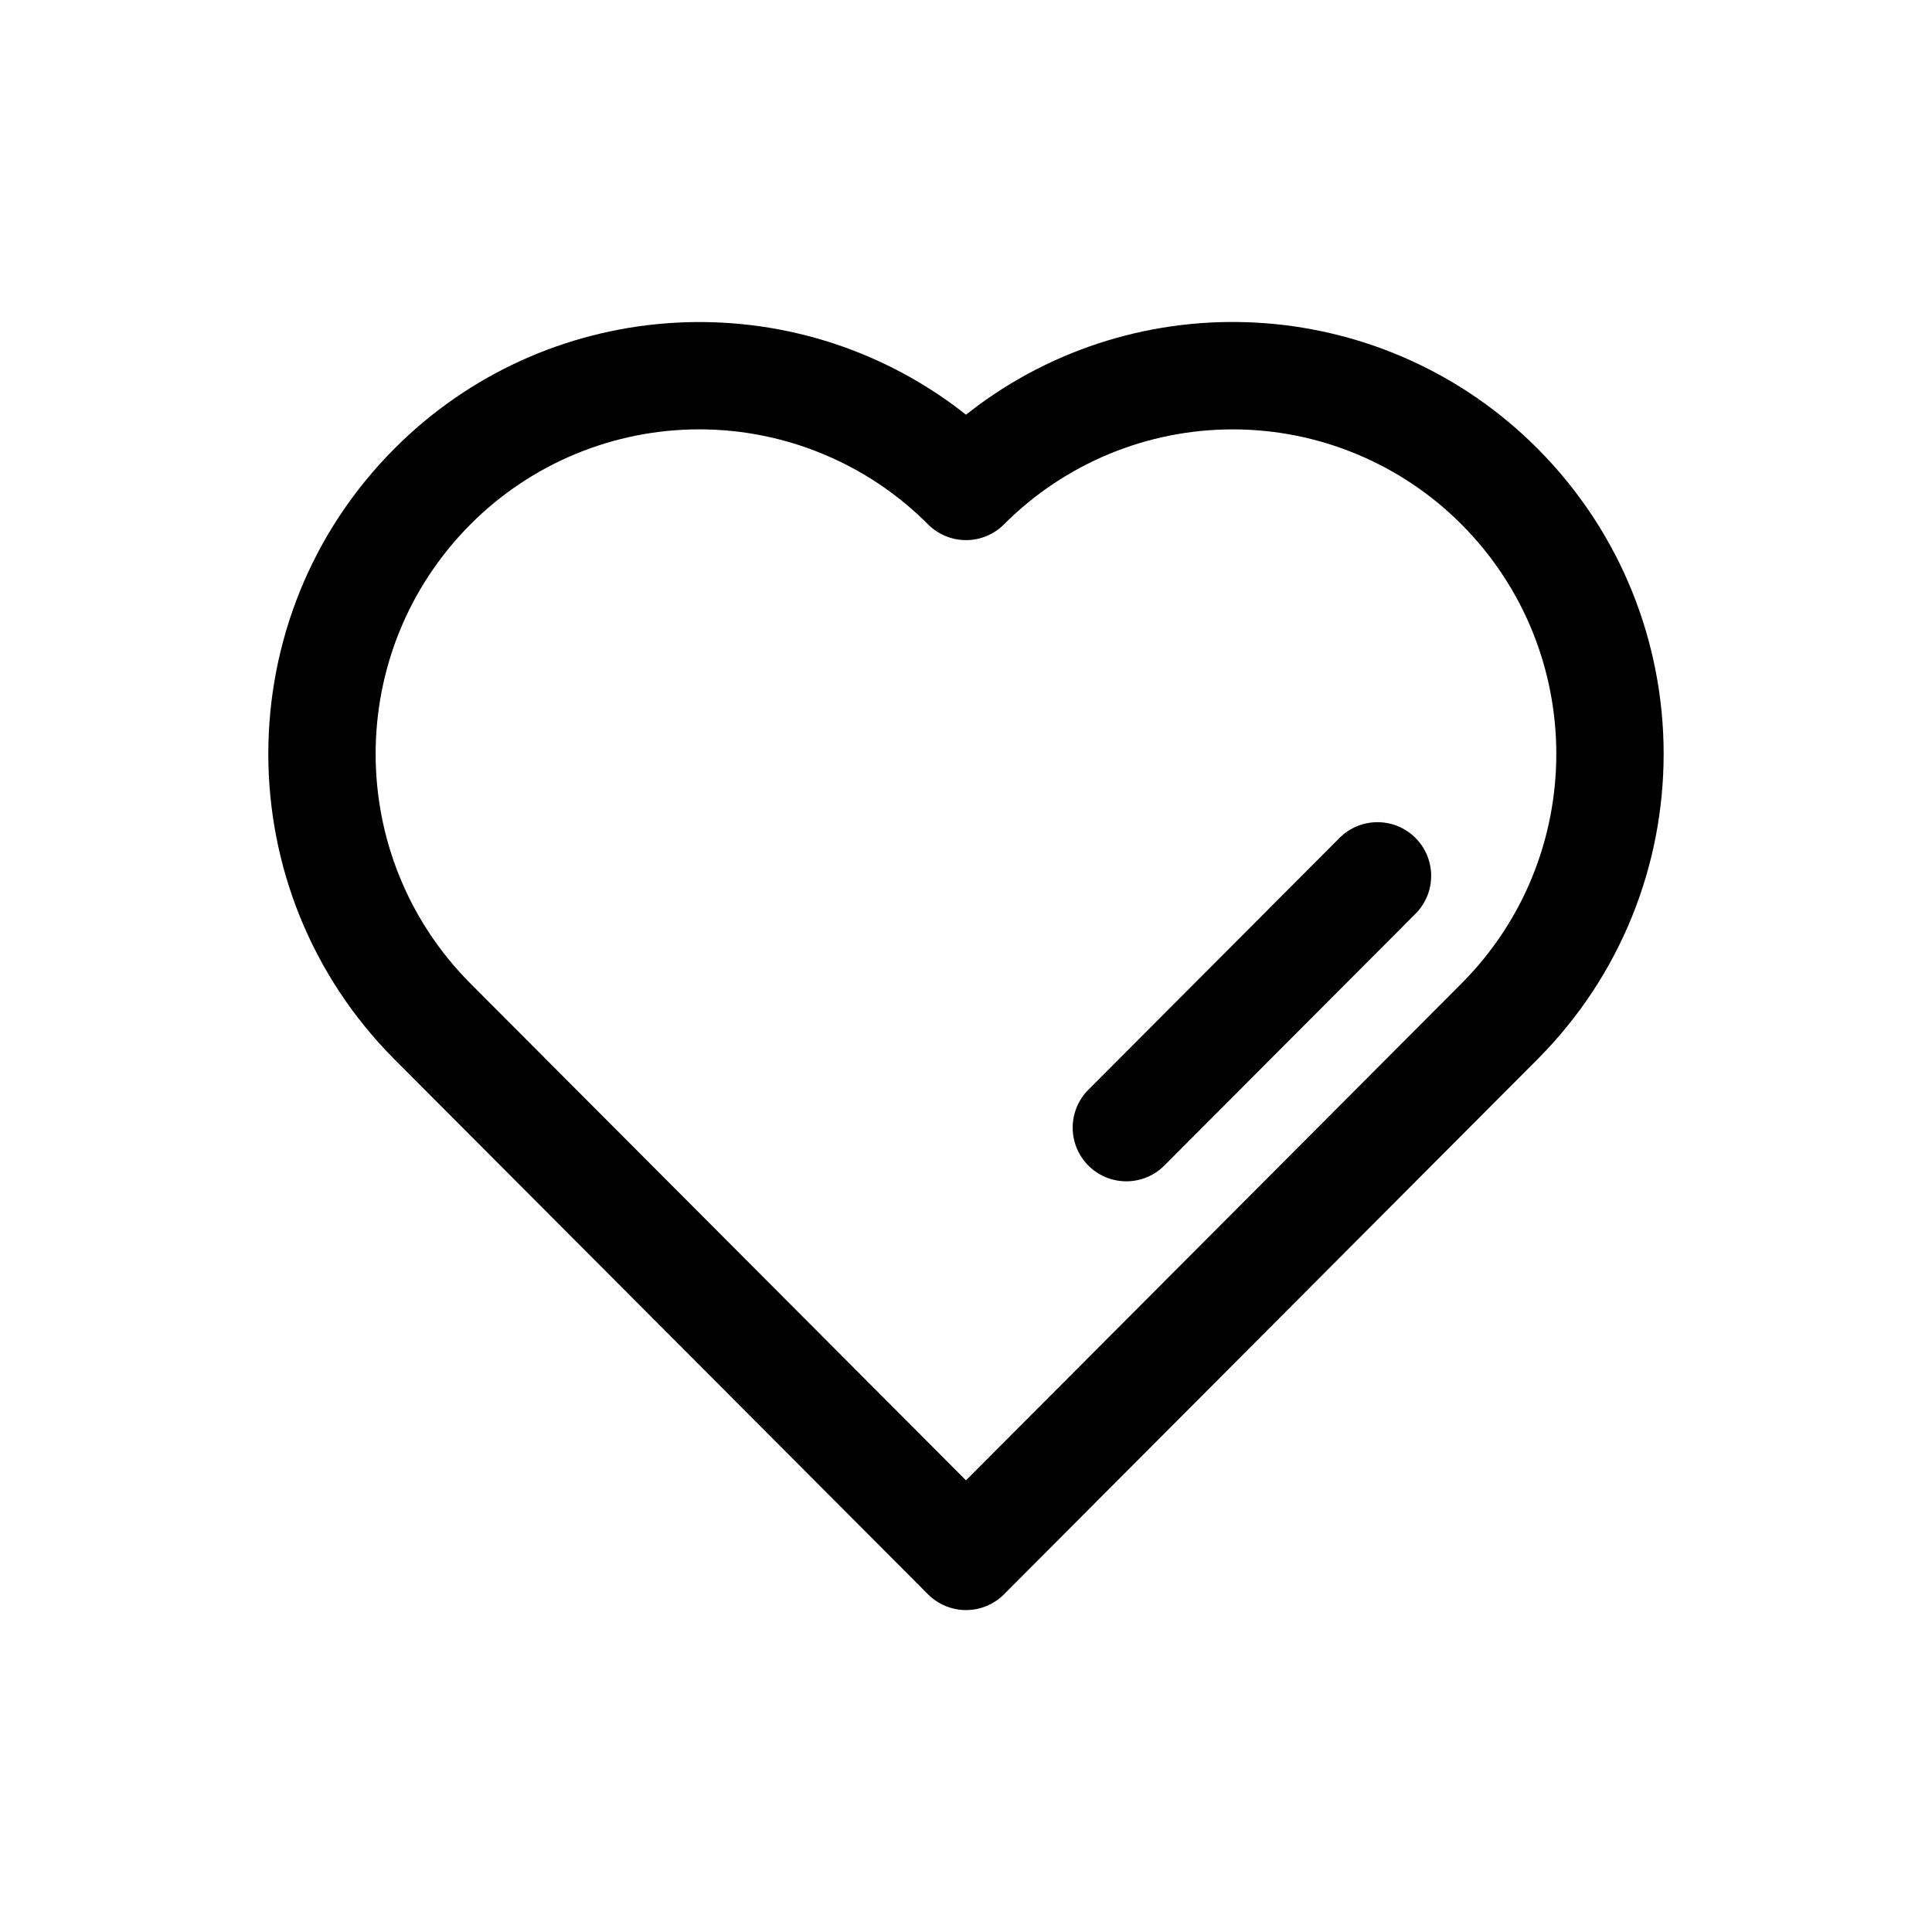
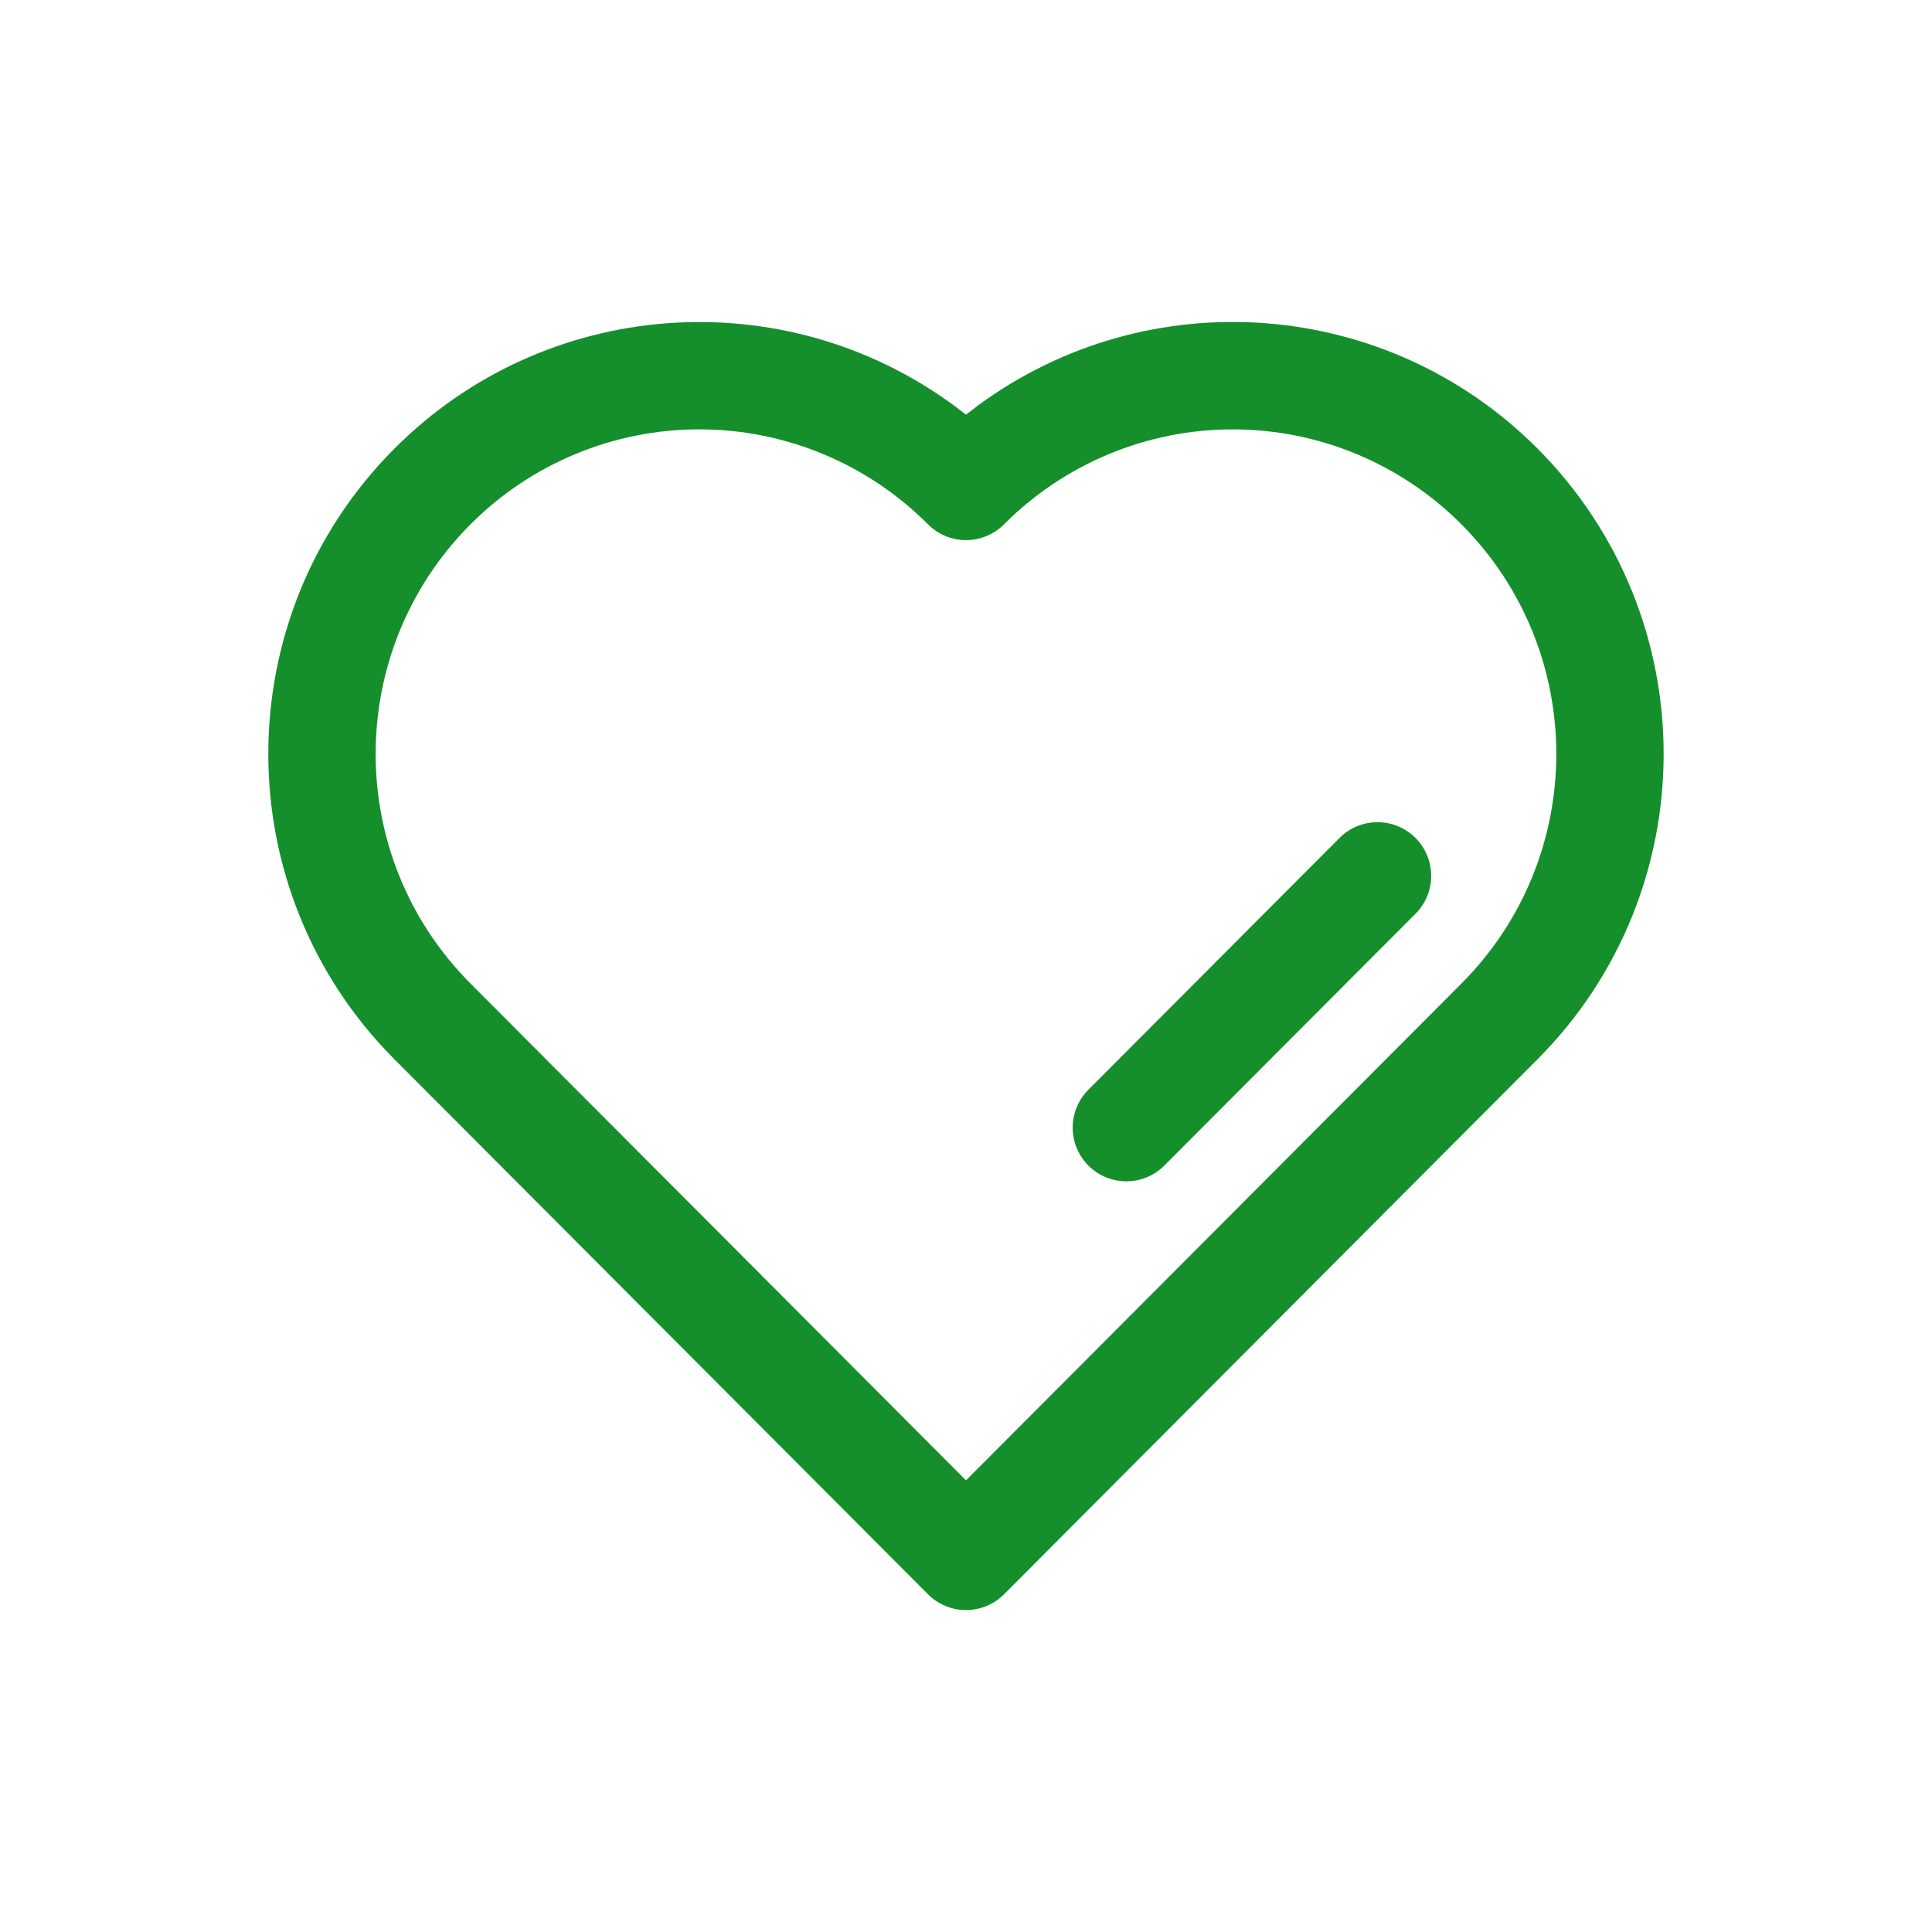
<svg xmlns="http://www.w3.org/2000/svg" width="36" height="36" viewBox="0 0 36 36" focusable="false">
-   <path fill-rule="evenodd" clip-rule="evenodd" d="M18.217 7.56a8.018 8.018 0 0 1 10.432.798 8.062 8.062 0 0 1 0 11.38l-9.94 9.969a1 1 0 0 1-1.417 0L7.35 19.739c-3.134-3.144-3.134-8.238 0-11.38a8.02 8.02 0 0 1 10.433-.798l.217.166.217-.166Zm9.016 10.766a6.062 6.062 0 0 0 0-8.555 6.017 6.017 0 0 0-8.525 0 1 1 0 0 1-1.415 0 6.018 6.018 0 0 0-8.527 0 6.062 6.062 0 0 0 0 8.555L18 27.584l9.233-9.258Zm-5.525 3.38 4.68-4.692a1 1 0 0 0-1.416-1.412l-4.68 4.692a1 1 0 1 0 1.416 1.412Z" />
+   <path clip-rule="evenodd" fill="rgb(20, 143, 43)" d="M18.217 7.56a8.018 8.018 0 0 1 10.432.798 8.062 8.062 0 0 1 0 11.38l-9.94 9.969a1 1 0 0 1-1.417 0L7.35 19.739c-3.134-3.144-3.134-8.238 0-11.38a8.02 8.02 0 0 1 10.433-.798l.217.166.217-.166Zm9.016 10.766a6.062 6.062 0 0 0 0-8.555 6.017 6.017 0 0 0-8.525 0 1 1 0 0 1-1.415 0 6.018 6.018 0 0 0-8.527 0 6.062 6.062 0 0 0 0 8.555L18 27.584l9.233-9.258Zm-5.525 3.38 4.68-4.692a1 1 0 0 0-1.416-1.412l-4.68 4.692a1 1 0 1 0 1.416 1.412Z" />
</svg>
